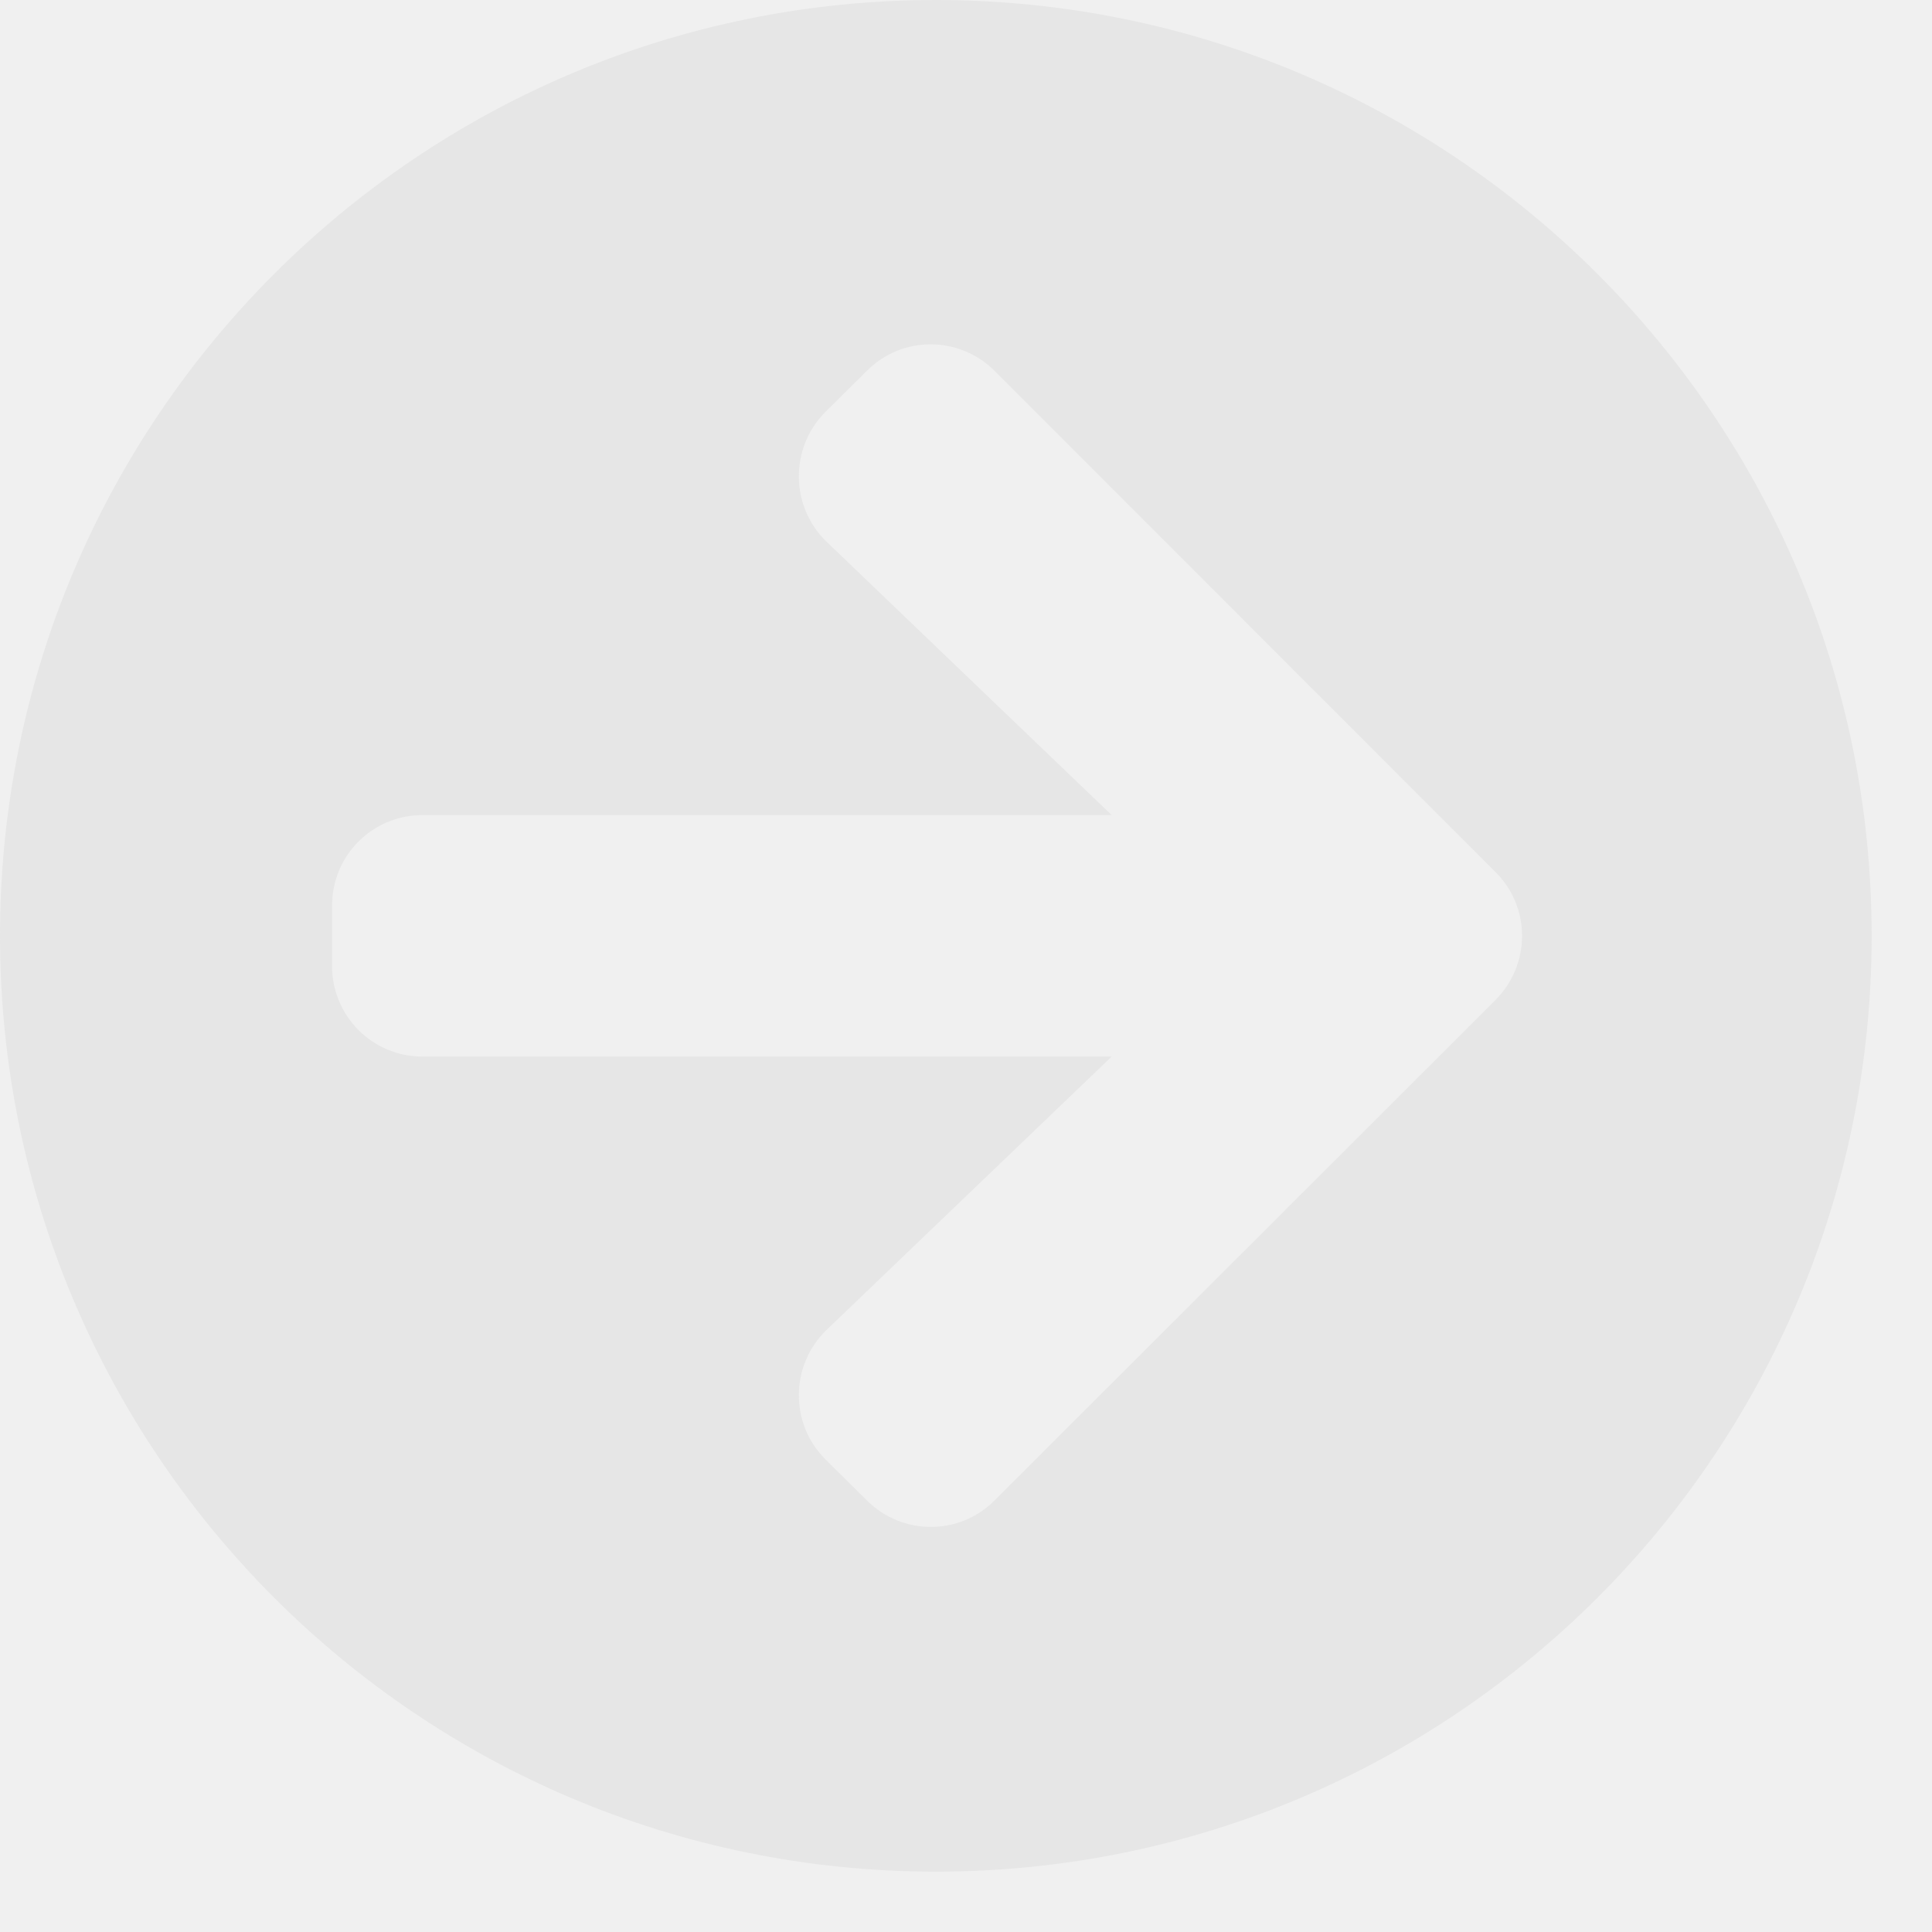
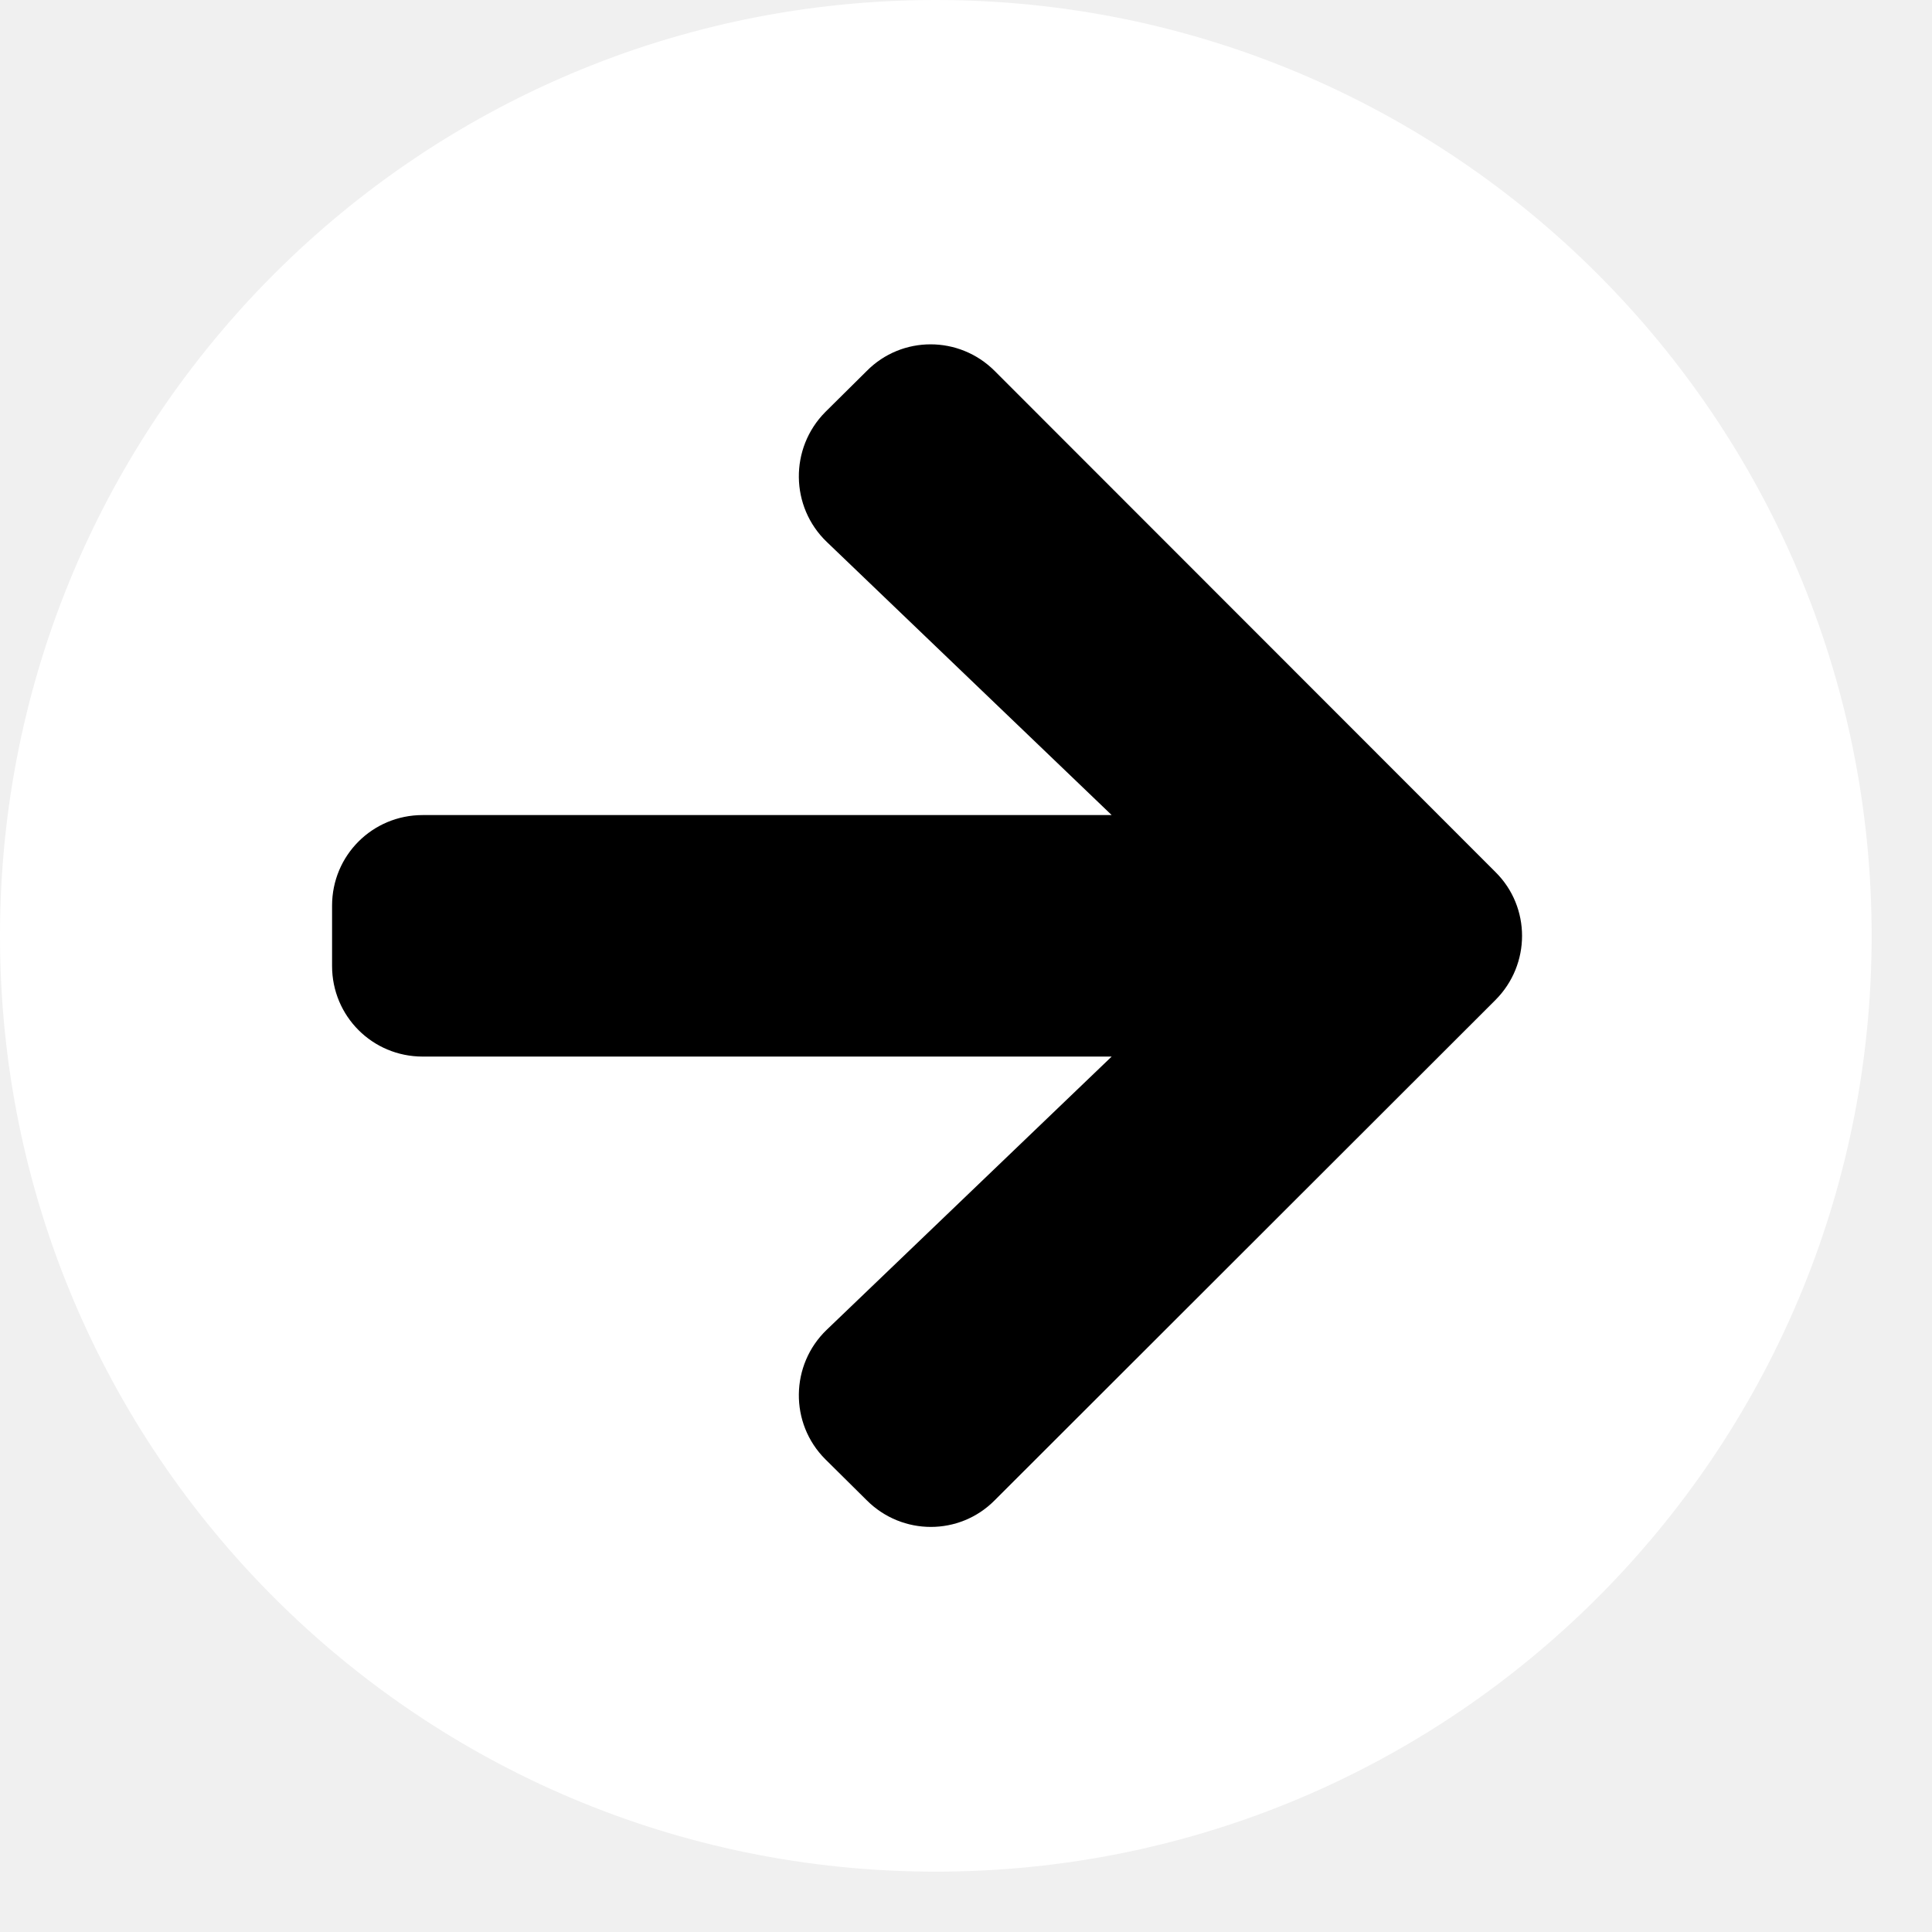
<svg xmlns="http://www.w3.org/2000/svg" width="25" height="25" viewBox="0 0 25 25" fill="none">
-   <path d="M12.109 0C18.799 0 24.219 5.42 24.219 12.109C24.219 18.799 18.799 24.219 12.109 24.219C5.42 24.219 0 18.799 0 12.109C0 5.42 5.42 0 12.109 0ZM10.698 7.012L14.385 10.547H5.469C4.819 10.547 4.297 11.069 4.297 11.719V12.5C4.297 13.149 4.819 13.672 5.469 13.672H14.385L10.698 17.207C10.225 17.661 10.215 18.418 10.679 18.882L11.216 19.414C11.675 19.873 12.417 19.873 12.871 19.414L19.351 12.94C19.81 12.48 19.81 11.738 19.351 11.284L12.871 4.8C12.412 4.341 11.67 4.341 11.216 4.8L10.679 5.332C10.215 5.801 10.225 6.558 10.698 7.012Z" fill="#E6E6E6" />
+   <circle cx="9" cy="9" r="9" transform="matrix(-1 0 0 1 21.2188 3)" fill="black" />
+   <path d="M12.109 0C18.799 0 24.219 5.42 24.219 12.109C24.219 18.799 18.799 24.219 12.109 24.219C5.42 24.219 0 18.799 0 12.109C0 5.42 5.42 0 12.109 0ZM10.698 7.012L14.385 10.547H5.469C4.819 10.547 4.297 11.069 4.297 11.719V12.5C4.297 13.149 4.819 13.672 5.469 13.672H14.385L10.698 17.207C10.225 17.661 10.215 18.418 10.679 18.882L11.216 19.414C11.675 19.873 12.417 19.873 12.871 19.414L19.351 12.94C19.81 12.48 19.81 11.738 19.351 11.284L12.871 4.8C12.412 4.341 11.67 4.341 11.216 4.8L10.679 5.332C10.215 5.801 10.225 6.558 10.698 7.012Z" fill="white" />
</svg>
